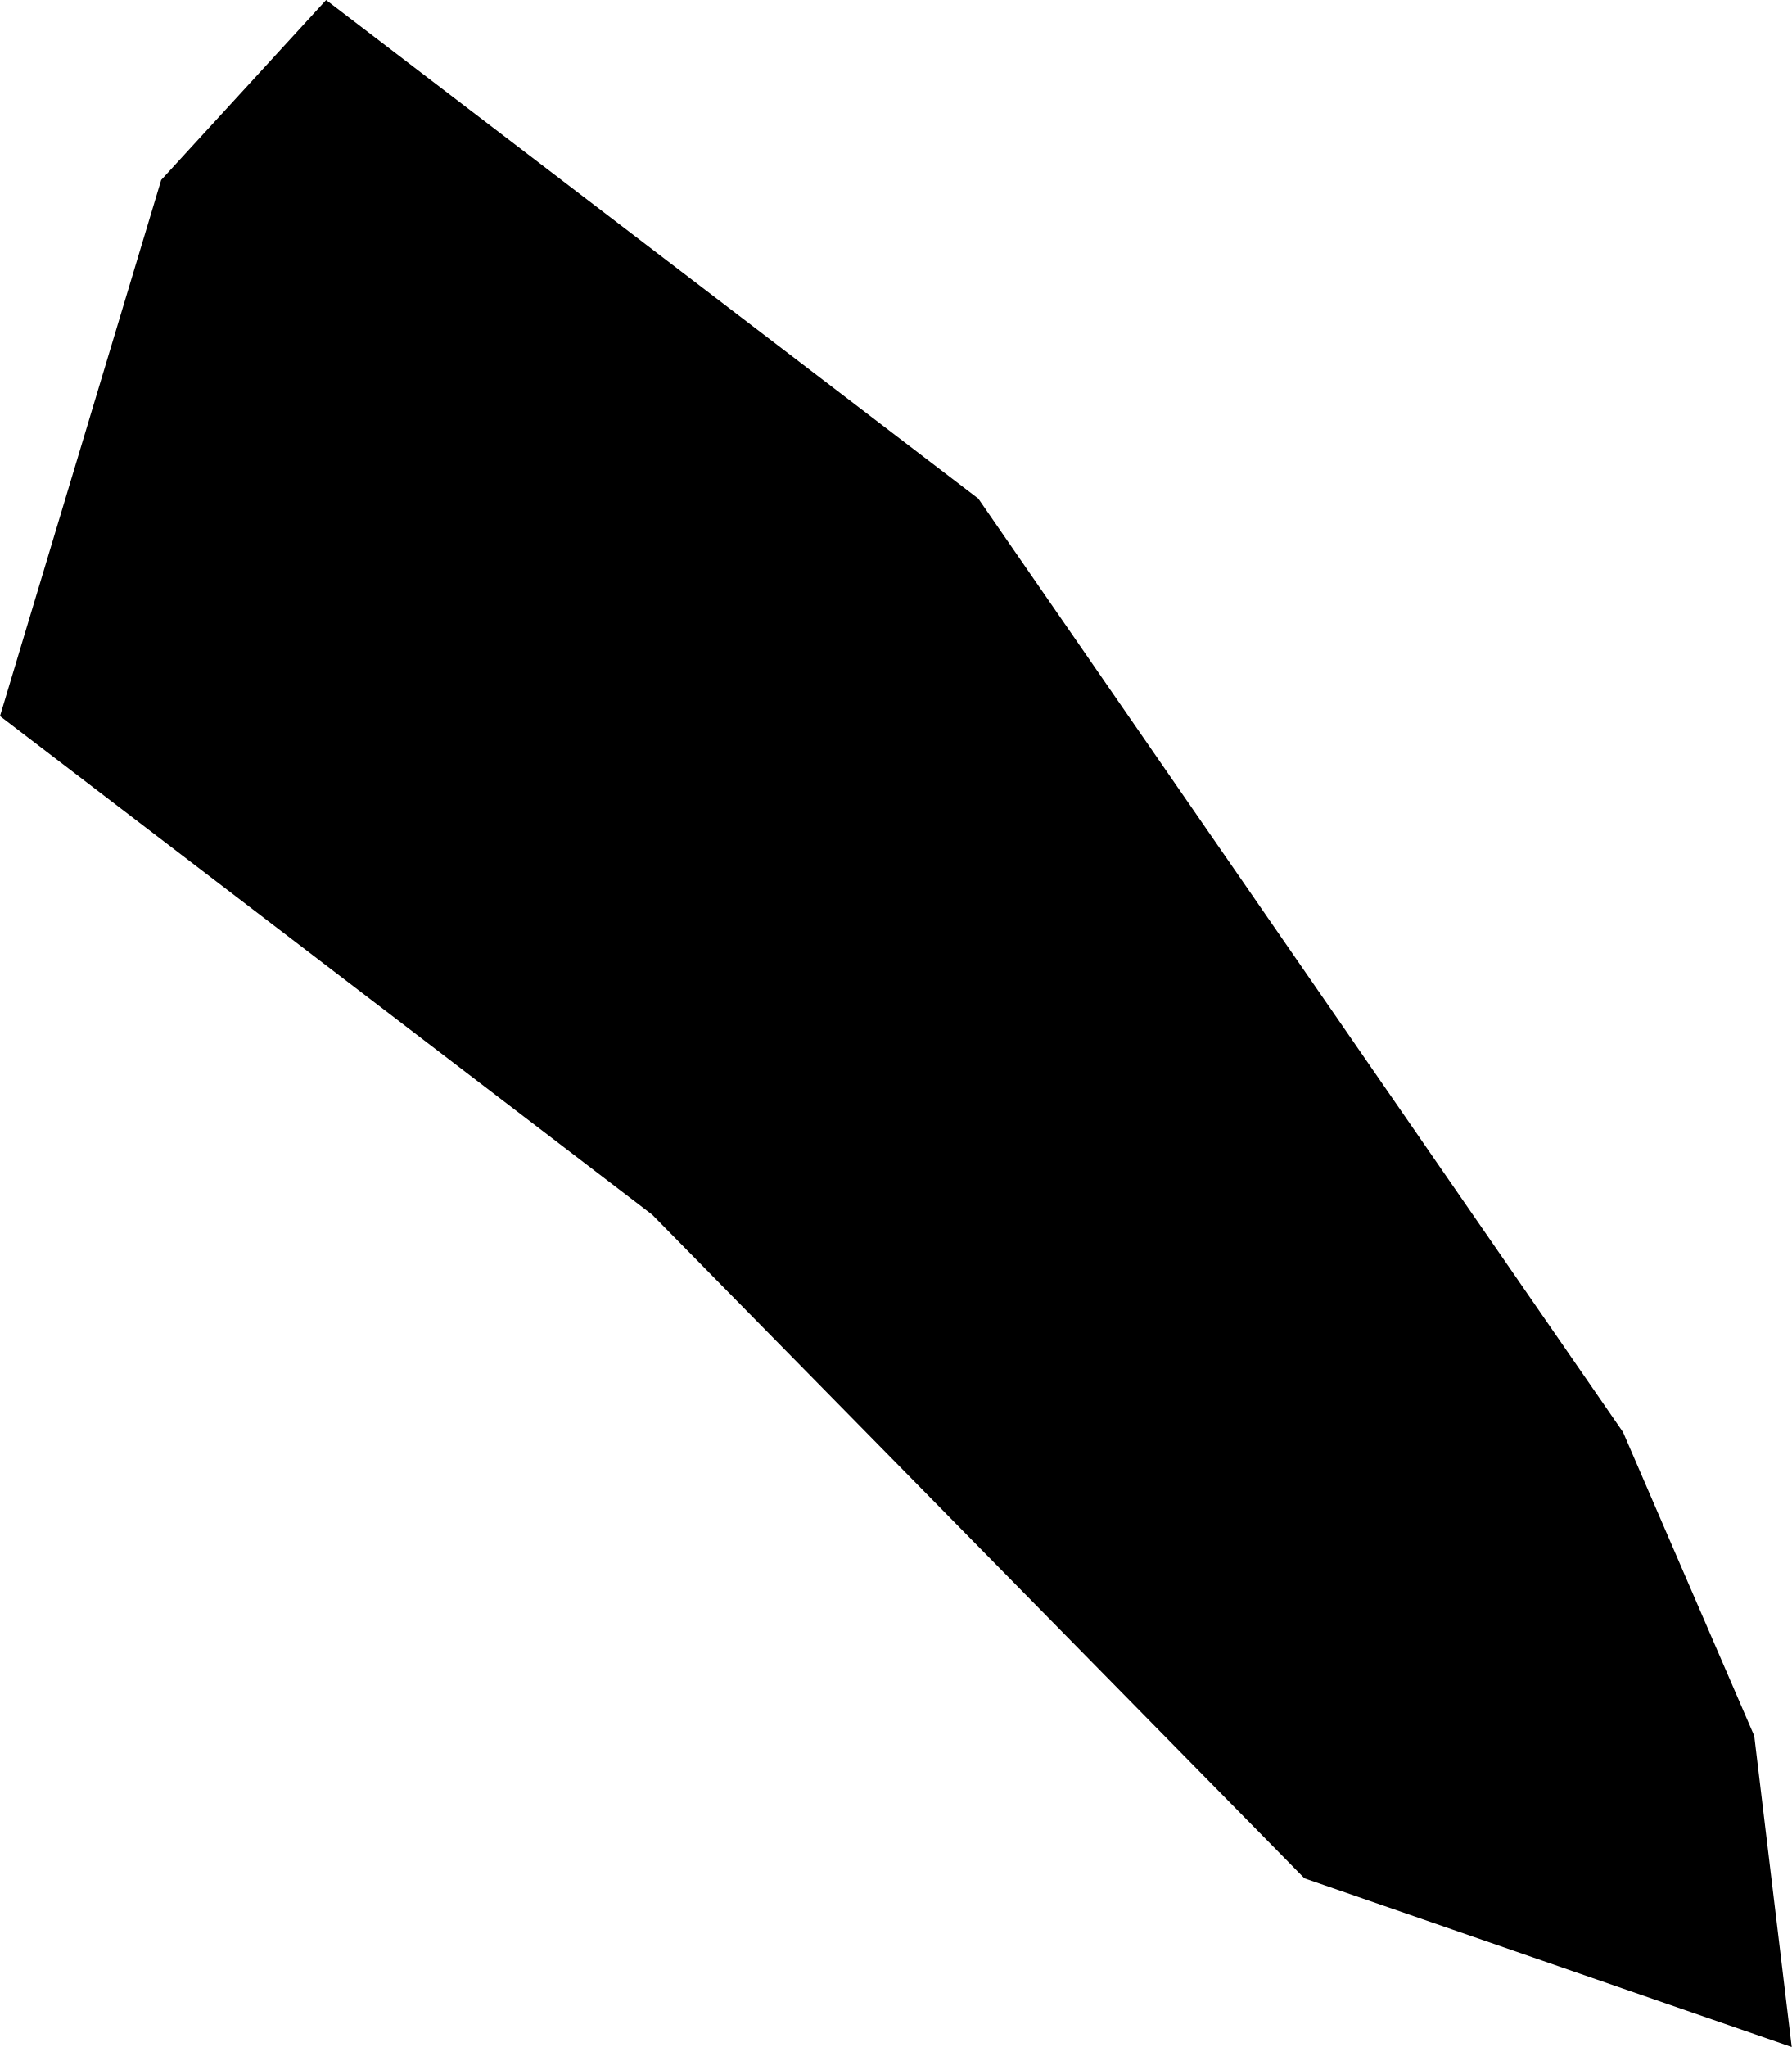
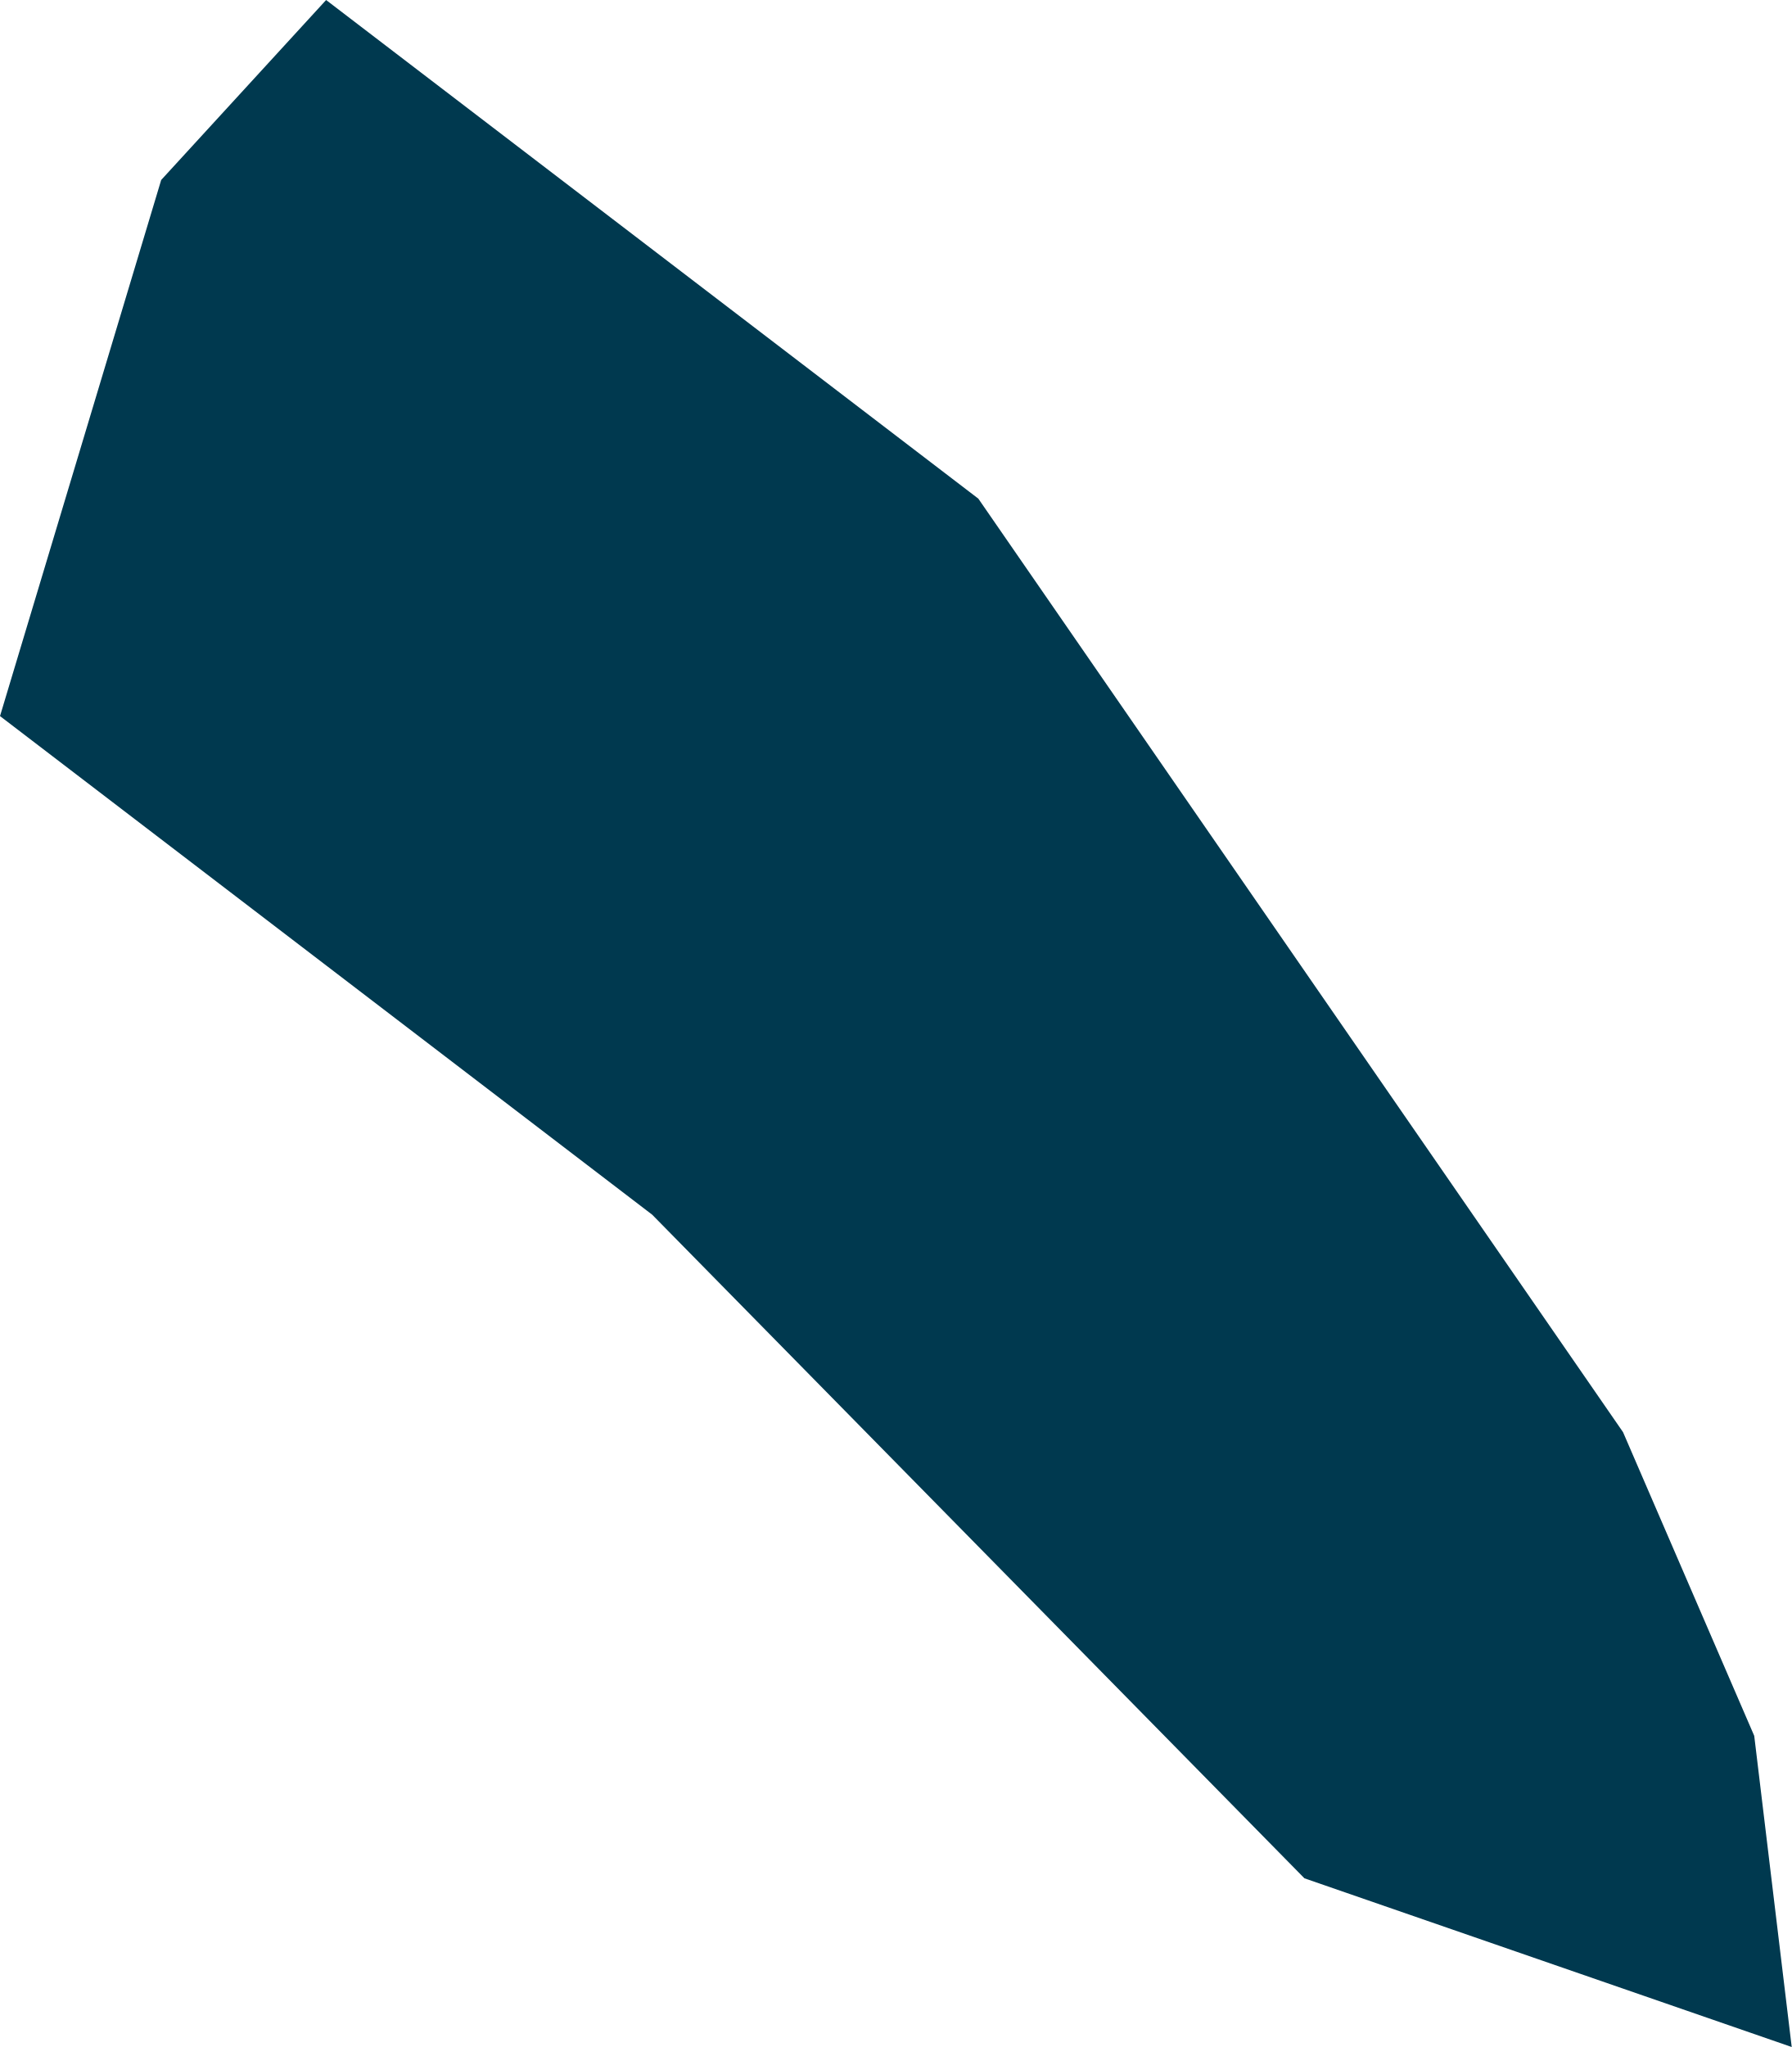
- <svg xmlns="http://www.w3.org/2000/svg" baseProfile="full" height="0.546" version="1.1" viewBox="279.06 427.215 0.478 0.546" width="0.478">
+ <svg xmlns="http://www.w3.org/2000/svg" baseProfile="full" height="0.546" version="1.1" viewBox="279.06 427.215 0.478 0.546" width="0.478" fill="#00394f">
  <defs />
  <path class="land" d="M 279.528,427.678 L 279.538,427.761 L 279.408,427.716 L 279.234,427.539 L 279.06,427.406 L 279.103,427.263 L 279.147,427.215 L 279.321,427.348 L 279.493,427.597 L 279.528,427.678" id="AW" title="Aruba" />
</svg>
